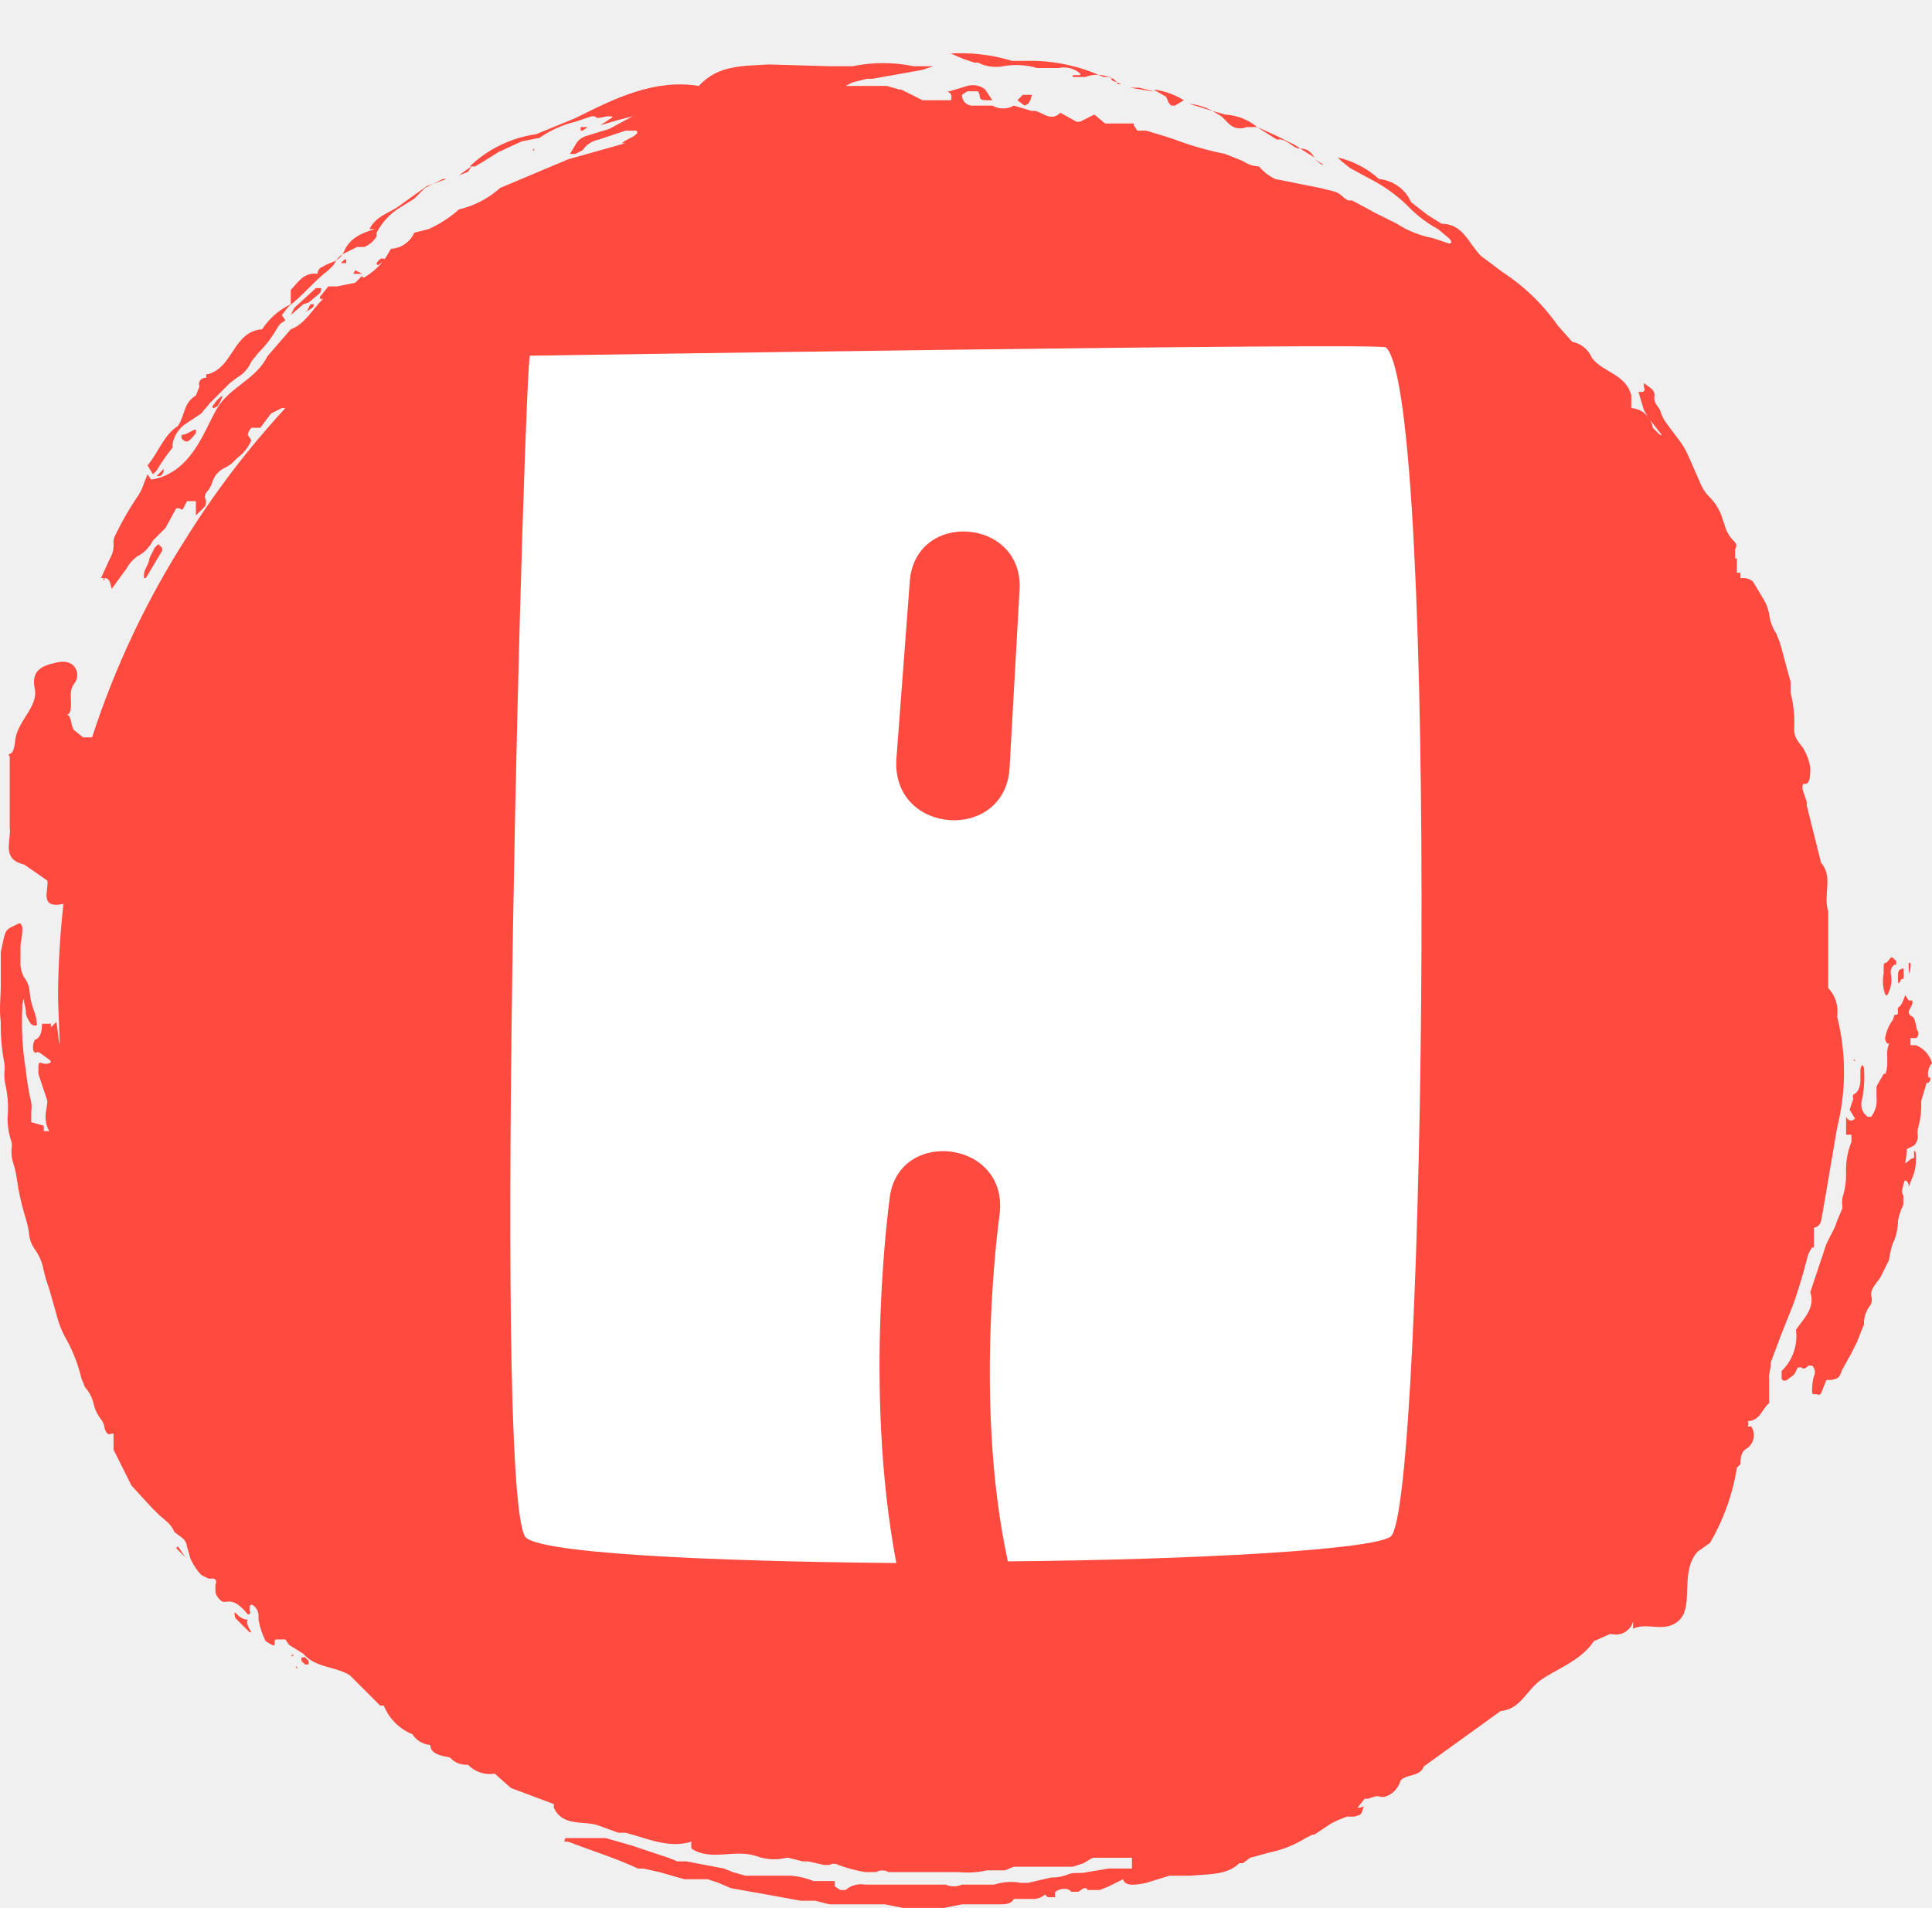
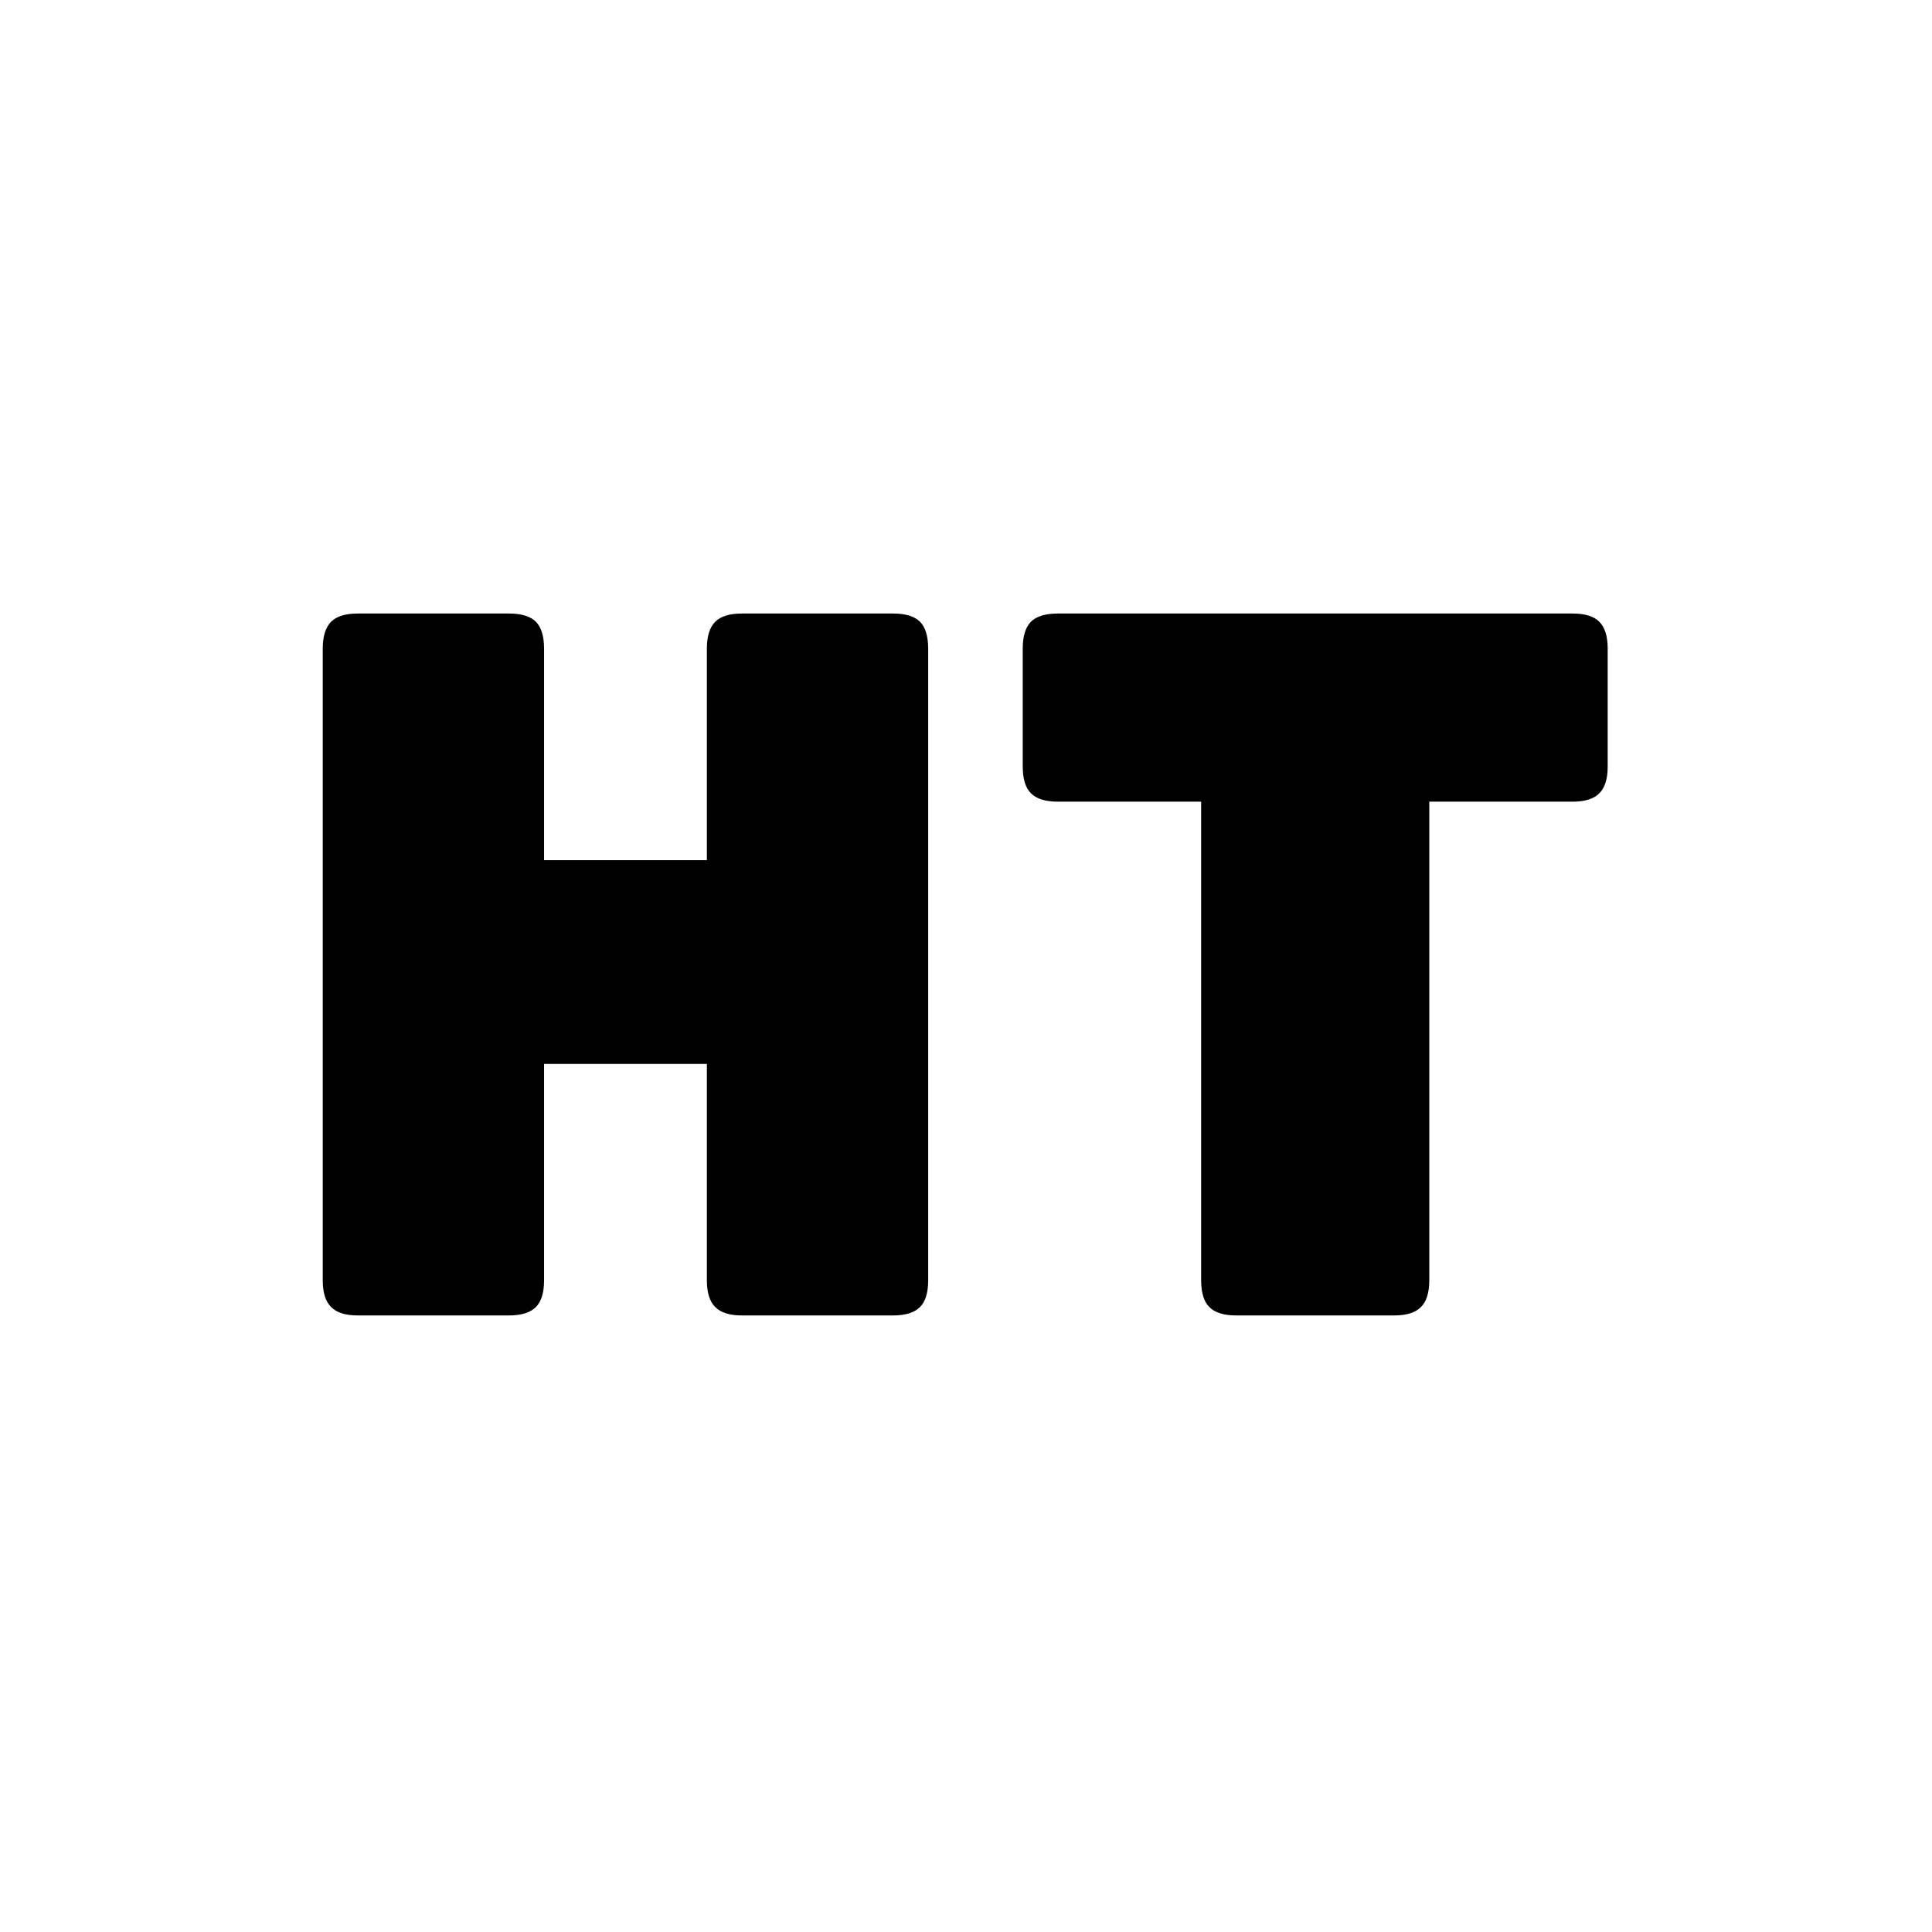
- <svg xmlns="http://www.w3.org/2000/svg" width="308.761" height="304.916" viewBox="0 0 106.008 104.687" class="css-1j8o68f" version="1.1" id="svg23">
-   <defs id="SvgjsDefs2684" />
-   <g id="SvgjsG2685" featurekey="rootContainer" transform="matrix(0.9820593,0,0,0.9820593,-0.05456052,0)" fill="#ff4a3f">
-     <g id="g17">
-       <path d="M19.8 15.3h.5l-.4-.2zm.5.1zm.8-.7c0 .1 0 .1.1.1l.4-.3c-.2-.1-.3-.1-.5.2zm.4-.2zm-4.1 2.3zm-.2.6l.3-.2c.1-.1.1-.2.1-.2h-.2l-.2.4c-.1-.1-.1 0 0 0zm2.2-2.9h-.1l-.2.2h.3zm-2.1 2.4l.6-.5c.1-.1.1-.2.1-.3h-.3l-1.2 1.1-.2.4.7-.6zm-1.1.8z" id="path3" />
-       <path d="M9.7 25v-.2a1.7 1.7 0 0 1 .7-1.1l.9-.6.5-.6.7-.7.4-.4.4-.3a1.9 1.9 0 0 0 .8-.9l.4-.5a5.9 5.9 0 0 0 1-1.3l.2-.3.3-.2-.2-.3.4-.5c.8-.6 1.4-1.4 2.2-2l.3-.3a1.4 1.4 0 0 1 .5-.6l.8-.4h.4a1.4 1.4 0 0 0 .7-.6V13a3.5 3.5 0 0 1 1.3-1.4l.8-.5.2-.2.4-.4 1-.5h.2l-1.1.4-1.4 1c-.6.5-1.4.6-1.8 1.4h.3c-.7.2-1.4.5-1.7 1.2s-.8.6-1.2.9a.4.4 0 0 0-.3.4c-.8-.1-1.1.5-1.5.9v.8a3.9 3.9 0 0 0-1.6 1.4c-1.6.1-1.6 2.1-3 2.5h-.1a.2.2 0 0 0 0 .2c-.3 0-.5.2-.4.5l-.2.5c-.7.4-.6 1.1-1 1.7-.8.5-1.1 1.5-1.7 2.2l.3.5.2-.2a11.6 11.6 0 0 1 .9-1.3zM53.9 3.3l.6.2h.2a2.2 2.2 0 0 0 1.4.2 4.1 4.1 0 0 1 1.9.1h1.2a1.4 1.4 0 0 1 1.2.3.1.1 0 0 1 0 .1H60a.1.1 0 0 0 0 .1h.7a1.8 1.8 0 0 1 1.3 0c.2 0 .1.1.2.2l.5.2h-.2c-.2-.4-.5-.4-.8-.4a9.7 9.7 0 0 0-4.3-.9h-.8A9.8 9.8 0 0 0 53 3h.2zm7.3 3.1zM50.3 4.7zm10.9 1.7h.2-.2zM19 14.7zm32.1-10zm17.6 2.2a.9.9 0 0 0 1 .2h.6a3.1 3.1 0 0 0-1.8-.7l-.7-.2.5.3zm-3.4-1.3c0 .1.1.2.2.3h.2l.5-.3a4.2 4.2 0 0 0-1.7-.6l.7.4zm7.4 2.7l.8.5c-.2-.3-.4-.5-.8-.5z" id="path5" />
-       <path d="M99 76.1l.6-1.6.6-1.5c.2-.5.6-1.8.8-2.6a1.7 1.7 0 0 1 .3-.7h.1v-1.1c.5-.1.4-.6.5-.9l.8-4.7a12.7 12.7 0 0 0 0-6.2 1.9 1.9 0 0 0-.5-1.6v-4.3c-.3-.9.3-1.9-.4-2.7L101 45a.4.4 0 0 0 0-.2l-.2-.6a.5.5 0 0 1 0-.4h.1c.3 0 .3-.5.3-.9a3 3 0 0 0-.4-1.1l-.3-.4a1.1 1.1 0 0 1-.2-.7 6.7 6.7 0 0 0-.2-2v-.6c-.2-.7-.4-1.5-.6-2.2l-.2-.5a2.5 2.5 0 0 1-.4-1.1 2.5 2.5 0 0 0-.3-.8l-.6-1a.8.8 0 0 0-.6-.2h-.1V32h-.2v-.8H97V31a.4.4 0 0 0 0-.1v-.2c.1-.2.1-.3-.1-.5a1.8 1.8 0 0 1-.4-.6l-.2-.6a2.9 2.9 0 0 0-.7-1.2 2.2 2.2 0 0 1-.5-.7l-.7-1.6a4.3 4.3 0 0 0-.6-1l-.6-.8a2.4 2.4 0 0 1-.4-.8l-.2-.3a.6.6 0 0 1-.1-.5.5.5 0 0 0-.2-.4l-.4-.3v.2c.1.2 0 .3-.1.3h-.2l.3 1 .3.5.7.9h-.1l-.2-.2-.2-.2a1.3 1.3 0 0 0-1.2-1.1v-.7c-.3-1.2-1.6-1.3-2.2-2.1a1.5 1.5 0 0 0-1.1-.9l-.8-.9a11.3 11.3 0 0 0-3.1-3l-.8-.6-.4-.3c-.7-.7-1-1.8-2.2-1.8l-.8-.5-.9-.7a2.2 2.2 0 0 0-1.8-1.3 5.1 5.1 0 0 0-2.3-1.2l.2.2.5.4 1.3.7a8.5 8.5 0 0 1 2.1 1.6 6.8 6.8 0 0 0 1.5 1.1l.6.5c.1.1.2.2.1.3H81l-.9-.3a5.6 5.6 0 0 1-2-.8l-1.2-.6-1.3-.7h-.2c-.3-.1-.4-.4-.8-.5l-.8-.2-2.5-.5a2.6 2.6 0 0 1-.9-.7 1.7 1.7 0 0 1-.9-.3l-1-.4a18.1 18.1 0 0 1-2.8-.8l-.6-.2-1-.3h-.5l-.2-.3v-.1h-1.6l-.6-.5-.4.2-.4.2h-.2l-.9-.5c-.6.6-1.1-.2-1.6-.1l-1-.3a1.2 1.2 0 0 1-1.2 0h-1.2a.6.6 0 0 1-.5-.6l.3-.2h.6a.7.7 0 0 1 .1.3c0 .2.2.2.5.2h.2l-.4-.6a1.1 1.1 0 0 0-1-.2l-1 .3H53c.3.2.2.3.2.5h-1.6l-.4-.2-.8-.4h-.1l-.7-.2h-2.3l.4-.2.8-.2h.3l1.7-.3 1.1-.2.6-.2h-1.1a8.4 8.4 0 0 0-3.4 0h-1.3L43 3.6c-1.4.1-2.8 0-3.9 1.2-2.5-.4-4.7.7-6.9 1.8l-2.2.9a6.7 6.7 0 0 0-3.7 1.8h.3l.5-.3.8-.5 1.3-.6 1-.2a6 6 0 0 1 2-.9l.9-.3h.2c.1.2.5 0 .7 0h.2c.1 0 .1.1 0 .1l-.6.4 1-.3.8-.2-1.3.7-1.3.4a1 1 0 0 0-.6.5l-.3.5h.3l.4-.2a1.4 1.4 0 0 1 .9-.6l1.5-.5h.5a.1.1 0 0 1 .1.2c-.2.2-.6.3-.8.5h.2l-3.2.9-3.8 1.6a5.2 5.2 0 0 1-2.3 1.2 6.6 6.6 0 0 1-1.7 1.1l-.8.2a1.5 1.5 0 0 1-1.3.9l-.3.5a3.7 3.7 0 0 1-1.2 1.1h-.1v-.1l-.2.2-.2.2-1 .2h-.5l-.4.5c-.1.1-.1.2 0 .2h.1c-.6.6-1 1.4-1.8 1.7L15 19.9c-.6 1.2-1.8 1.6-2.6 2.6s-1.4 3.9-3.9 4.3l-.2-.3-.2.5a2.7 2.7 0 0 1-.4.8 16.9 16.9 0 0 0-1.2 2.1.8.8 0 0 0-.1.5 1.4 1.4 0 0 1-.2.8l-.5 1.1h.2c.3 0 .3.3.4.6l.8-1.1a2.2 2.2 0 0 1 .6-.7 2 2 0 0 0 .9-.9l.3-.3.4-.4.6-1.1h.2c.1.1.1.1.2 0l.2-.4h.5v.8l.5-.5a.5.5 0 0 0 0-.5.4.4 0 0 1 .1-.3 1.5 1.5 0 0 0 .3-.5 1.3 1.3 0 0 1 .8-.9l.3-.2.3-.3a2.4 2.4 0 0 0 .8-1l-.2-.3c0-.1.1-.3.2-.4h.5l.6-.8.6-.3h.2a48.8 48.8 0 0 0-5.5 7.2h-.1.1a48.4 48.4 0 0 0-5.3 11.2h-.5l-.5-.4c-.2-.2-.1-.7-.4-.9h.1c.3-.5-.1-1.2.3-1.7s.1-1.4-.9-1.2-1.5.5-1.3 1.5-1 1.8-1.1 2.9-.5.5-.3.9v3.9c.1.8-.5 1.8.8 2.1l1.3.9c.1.5-.5 1.6.9 1.3a49.2 49.2 0 0 0-.3 5c0 1.1.1 2.2.1 3.3v-.4c-.1-.4-.1-.8-.2-1.3l-.3.3v-.2h-.5c0 .5-.1.8-.4.9a.9.9 0 0 0-.1.5c0 .1.1.3.2.2s.4.2.7.4-.2.3-.4.2-.2.1-.2.3v.3l.5 1.5c0 .3-.1.6-.1.9a1.7 1.7 0 0 0 .2.8h-.3v-.3l-.7-.2v-.6a1.5 1.5 0 0 0 0-.5 14.6 14.6 0 0 1-.3-1.8 16.6 16.6 0 0 1-.2-3.5.9.9 0 0 1 .1-.5v.2a2.9 2.9 0 0 1 .1.5.8.8 0 0 0 .1.4c.1.2.2.4.4.4s.1-.1.1-.2a2.1 2.1 0 0 0-.1-.5 4.2 4.2 0 0 1-.3-1.3 1.5 1.5 0 0 0-.3-.7 1.6 1.6 0 0 1-.2-.9v-.8c0-.3.1-.6.1-.9a.5.5 0 0 0-.1-.4h-.1c-.8.4-.7.2-1 1.6V55c0 .7-.1 1.4 0 2.1a10.8 10.8 0 0 0 .2 2.3 1.8 1.8 0 0 1 0 .5 3.1 3.1 0 0 0 .1.9 5.9 5.9 0 0 1 .1 1.3 3.9 3.9 0 0 0 .2 1.7 1.2 1.2 0 0 1 0 .4 2.1 2.1 0 0 0 .1.8 4.9 4.9 0 0 1 .2.9 14 14 0 0 0 .5 2.2 5 5 0 0 1 .2 1 1.7 1.7 0 0 0 .3.7 2.9 2.9 0 0 1 .5 1.2 8.5 8.5 0 0 0 .3 1l.4 1.4a5.4 5.4 0 0 0 .6 1.5 8.5 8.5 0 0 1 .8 2.1l.2.5a2.1 2.1 0 0 1 .5 1 2.1 2.1 0 0 0 .4.8 1 1 0 0 1 .2.5c.1.3.2.4.4.3h.1v.9l.5 1 .5 1 1.1 1.2.4.4c.3.3.7.5.9 1l.4.3a.7.7 0 0 1 .3.5l.2.7a3.3 3.3 0 0 0 .6.9l.4.2h.3a.2.2 0 0 1 .1.3 2.5 2.5 0 0 0 0 .5.9.9 0 0 0 .4.5h.2c.4-.1.8.2 1.2.7h.1c0-.1.1-.1 0-.2v-.2c0-.1.1-.2.2-.1a.7.7 0 0 1 .3.6v.2a4.3 4.3 0 0 0 .4 1.2c.5.3.5.3.5.1s0-.2.2-.2h.4l.2.3.8.5c.7.8 1.8.7 2.6 1.2l1.7 1.7h.2a2.9 2.9 0 0 0 1.6 1.6 1.3 1.3 0 0 0 1 .6c0 .5.6.6 1.1.7a1.2 1.2 0 0 0 .8.4h.2a1.7 1.7 0 0 0 1.5.5l.9.8 2.4.9v.2c.5 1.1 1.7.7 2.5 1l1.1.4h.4c1.2.3 2.4.9 3.7.5a.7.7 0 0 0 0 .4c1.1.7 2.4 0 3.6.4a2.9 2.9 0 0 0 1.7.1h.1l.8.2h.3l.9.2h.3a.5.5 0 0 1 .5 0 7.9 7.9 0 0 0 1.5.4h.6a.7.7 0 0 1 .7 0h3.9a5 5 0 0 0 1.6-.1h1l.5-.2H60l.6-.2.5-.3h2.2v.6H62l-1.2.2c-.4.1-.7 0-1 .1a2.4 2.4 0 0 1-1 .2l-1.3.3h-.4a3.1 3.1 0 0 0-1.5.1h-1.8a1.1 1.1 0 0 1-.9 0h-4.5a1.3 1.3 0 0 0-1.1.3H47l-.3-.2v-.3h-1.2a4.1 4.1 0 0 0-1.3-.3h-2.5l-.7-.2-.5-.2-2.1-.4h-.5l-.5-.2-2.1-.7-1.4-.4h-2.2c-.1 0-.1.1-.1.2h.2c1.3.5 2.6.9 3.9 1.5h.3l.9.2 1.4.4h1.3l.6.2.7.3 1.7.3 1.1.2 1.1.2h.8l.8.2h3.1l1 .2h2.3l1-.2H56c.4 0 .6-.1.7-.3h1a1 1 0 0 0 .8-.3c-.1.1 0 .1.1.2h.4v-.2c0-.1 0-.1.2-.2s.6-.1.7.1h.4l.3-.2c.2 0 .2 0 .2.1h.7l.5-.2.8-.4c.1.3.4.4 1.3.2l1.3-.4h1.2c.9-.1 2 0 2.7-.7h.2l.4-.3 1.1-.3a6.1 6.1 0 0 0 2-.8l.4-.2h.1l.9-.6.4-.2.5-.2h.4c.4-.1.4-.1.5-.4s0-.1-.2-.1h-.1l.4-.5h.2c.3-.1.5-.2.7-.1h.2a1.3 1.3 0 0 0 .9-.9c.3-.4 1.1-.2 1.3-.8l4.3-3.1c1.1-.1 1.4-1.1 2.2-1.7s2.3-1.1 3-2.2l.9-.4h.1a1 1 0 0 0 1.2-.7v.4c.8-.4 1.8.3 2.6-.5s0-2.7 1-3.8l.7-.5a12.1 12.1 0 0 0 1.5-4.2l.2-.2c0-.3 0-.7.4-.9a.9.9 0 0 0 .2-1.2h-.2a.3.3 0 0 0 0-.3c.7 0 .8-.7 1.2-1V77a.5.5 0 0 1 0-.2 3.8 3.8 0 0 0 .1-.7zM5.9 32.2z" id="path7" />
-       <path d="M26.4 9.3l-.3.2-.4.3.5-.2zm6.1-2h.1l.3-.2h-.4zm-2.6 1l-.1.1h.1v-.1zm-1.5 1.4zm1.3-.2zm-6.3 3.1zM9.2 26.2l-.4.4H9a.4.4 0 0 0 .2-.4zm3-3.5a2.1 2.1 0 0 0 .3-.6 1.5 1.5 0 0 0-.5.5c-.1.1-.1.2 0 .2zM11 24.2V24c-.2 0-.5.3-.8.3v.2c.3.3.4.2.8-.3zm3 66.2zM73.9 9.2h.1l-.5-.3zm-2.5-1.4c.5-.1.8.4 1.2.5h.1l-.3-.2-1-.5-1.1-.5.3.2zM52.8 3.1zm11.7 2h-.1l-1.2-.2h.5zm2 .7l1.3.4a3.3 3.3 0 0 0-1.3-.4zm-9 0a1 1 0 0 0 .2-.5h-.5l-.3.3.4.3zm9 1.6zM49.9 4.2zm2.9.7zM48.5 4zm13.8 2.1a.5.5 0 0 0 0 .1zm44.8 52.3h-.3V58h.3c.1 0 .2-.3.1-.4s-.1-.7-.3-.8a.3.3 0 0 1-.2-.3l.2-.4a.4.4 0 0 0 0-.2h-.2l-.2-.3c-.1.3-.2.6-.4.7a.5.5 0 0 0 0 .2c0 .1 0 .2-.1.2h-.1a1.1 1.1 0 0 1-.1.3 2.3 2.3 0 0 0-.4.9.4.4 0 0 0 .1.4h.1a1.7 1.7 0 0 0-.1.8v.4a1.8 1.8 0 0 1-.1.5h-.1l-.4.7v.6a1.5 1.5 0 0 1-.3 1.1h-.2l-.2-.2a.9.9 0 0 1-.1-.8 6.5 6.5 0 0 0 .1-1.7c0-.1-.1-.2-.1-.2a.5.5 0 0 0-.1.3v.6c0 .2-.1.6-.3.7s-.1.2-.1.3l-.2.6.3.5c-.2.2-.4.1-.5-.1v1h.3v.4a4.2 4.2 0 0 0-.3 1.4 3.3 3.3 0 0 0 0 .4 4 4 0 0 1-.2 1.3 2 2 0 0 0 0 .6l-.3.7a3.2 3.2 0 0 1-.3.7l-.3.6-.9 2.7c.3.9-.4 1.5-.8 2.1a2.7 2.7 0 0 1-.8 2.3v.4c0 .1.1.2.3.1l.4-.3.2-.4h.2c.1.1.2.1.4-.1h.2a.5.5 0 0 1 .1.6 2.9 2.9 0 0 0-.1.8c0 .1 0 .2.1.2h.2c.1.1.2 0 .3-.3l.2-.5h.3c.4-.1.4-.1.6-.6l.5-.9.3-.6.4-1a1.6 1.6 0 0 1 .3-1 .6.6 0 0 0 .1-.6c0-.2 0-.3.2-.6l.3-.4.5-1a4.7 4.7 0 0 1 .2-.9 3 3 0 0 0 .3-1.3 3.8 3.8 0 0 1 .3-.9v-.5c-.1-.2-.1-.2 0-.6s.1-.2.2-.2a.4.4 0 0 1 .1.3l.2-.5a2.3 2.3 0 0 0 .2-.9v-.3c0-.1 0-.3-.1-.3v.4c-.2 0-.3.2-.5.3a6.4 6.4 0 0 0 .1-.8l.4-.2a.7.7 0 0 0 .2-.6 1.4 1.4 0 0 1 0-.3 4.8 4.8 0 0 0 .2-1.4v-.2l.3-1h.1a.3.3 0 0 0 .1-.3h-.1a.9.9 0 0 1 .2-.8 1.5 1.5 0 0 0-.9-1zm-1.2 7.8zm-.2-9.9zm0 0zM9.1 30.8a.3.3 0 0 0 0-.2l-.2-.2-.2.2-.3.6c0 .3-.3.6-.3.9v.2h.1zm96.3 24.8h.1a1.7 1.7 0 0 0 .2-1.2.5.5 0 0 1 .2-.5h.1v-.2l-.2-.2h-.1c-.1.1-.2.3-.3.3s-.1.1-.1.3v.3a2.2 2.2 0 0 0 .1 1.2zM13.2 90.1c-.1 0 0 .2 0 .3l.8.8h.1c-.2-.3-.3-.6-.2-.7a.9.9 0 0 1-.5-.2zm.8.3zm92.3-35.7h.1a2 2 0 0 0 0-.6c-.3.1-.3.1-.3.6s.1.1.2 0z" id="path9" />
-       <path d="M106.7 62a.6.6 0 0 0 .1-.5c0-.1-.1-.2-.1-.1h-.2v.2c0 .4.1.5.2.4zm.1-8.2h-.1v.6a1 1 0 0 0 .1-.6zM17.1 92.6h-.2v.2l.2.2h.2v-.2zm86.6-33.3c0-.1 0-.1-.1-.1zM9.9 86.5l.5.5-.4-.6z" id="path11" />
-       <circle cx="10.5" cy="87.1" transform="rotate(-24.8 10.4 87.159)" id="circle13" />
-       <path d="M9.7 30.1h-.1v.2-.2h.1zm83.2-6.6l-.2-.3h-.1zm-14.7 77.1zM5.9 32.2zm-.1.2a.3.3 0 0 0 .1-.2v.2zm1.9-4.9zM61.5 2.4zm42.8 58.2v.1-.1zM16.4 92.5h-.1c.1.1.2 0 .1-.1zm.2.7h.1l-.1-.1v.1zm73.9-71.3zm15.2 34.4zM14.6 91.7zm92.1-37zm-.8 11.4zM34.6 0z" id="path15" />
-     </g>
-   </g>
-   <g id="SvgjsG2686" featurekey="nameFeature-0" transform="matrix(2.284354,0,0,2.284354,27.98006,-5.60952)" fill="#ffffff">
-     <path d="M9.6 16.48 l-0.32 4.24 c-0.08 1.8 2.6 1.96 2.72 0.2 l0.24 -4.28 c0.12 -1.76 -2.56 -1.96 -2.64 -0.16 z M0.48 11 l0 0 c0.04 0 20.48 -0.32 20.56 -0.2 c1.28 1.12 0.96 27.8 0.12 28.56 c-0.4 0.32 -4.64 0.56 -9.2 0.6 c-0.84 -3.84 -0.2 -8.32 -0.2 -8.32 c0.24 -1.8 -2.44 -2.12 -2.64 -0.4 c0 0.04 -0.64 4.52 0.16 8.76 c-4.56 -0.04 -8.68 -0.24 -8.92 -0.64 c-0.8 -1.44 0 -28.28 0.12 -28.36 z" id="path20" />
+ <svg xmlns="http://www.w3.org/2000/svg" version="1.1" width="1500" height="1500" viewBox="0 0 1500 1500">
+   <rect width="1500" height="1500" fill="#ffffff" />
+   <g transform="matrix(0.6666667,0,0,0.6666667,249.3939,475.1549)">
+     <svg viewBox="0 0 396 217" data-background-color="#dedede" preserveAspectRatio="xMidYMid meet" height="821" width="1500">
+       <g id="tight-bounds" transform="matrix(1,0,0,1,0.24,0.4672231)">
+         <svg viewBox="0 0 395.52 216.066" height="216.066" width="395.52">
+           <g>
+             <svg viewBox="0 0 395.52 216.066" height="216.066" width="395.52">
+               <g>
+                 <svg viewBox="0 0 395.52 216.066" height="216.066" width="395.52">
+                   <g id="textblocktransform">
+                     <svg viewBox="0 0 395.52 216.066" height="216.066" width="395.52" id="textblock">
+                       <g>
+                         <svg viewBox="0 0 395.52 216.066" height="216.066" width="395.52">
+                           <g transform="matrix(1,0,0,1,0,0)">
+                             <svg width="395.52" viewBox="3.45 -36 65.9 36" height="216.066" data-palette-color="#374151">
+                               <path d="M13 0L13 0 5.25 0Q4.3 0 3.88-0.43 3.45-0.85 3.45-1.8L3.45-1.8 3.45-34.2Q3.45-35.15 3.88-35.58 4.3-36 5.25-36L5.25-36 13-36Q13.95-36 14.38-35.58 14.8-35.15 14.8-34.2L14.8-34.2 14.8-23.35 23.15-23.35 23.15-34.2Q23.15-35.15 23.58-35.58 24-36 24.95-36L24.95-36 32.7-36Q33.65-36 34.08-35.58 34.5-35.15 34.5-34.2L34.5-34.2 34.5-1.8Q34.5-0.85 34.08-0.43 33.65 0 32.7 0L32.7 0 24.95 0Q24 0 23.58-0.43 23.15-0.85 23.15-1.8L23.15-1.8 23.15-12.9 14.8-12.9 14.8-1.8Q14.8-0.85 14.38-0.43 13.95 0 13 0ZM58.4 0L58.4 0 50.3 0Q49.35 0 48.92-0.43 48.5-0.85 48.5-1.8L48.5-1.8 48.5-26.35 41.15-26.35Q40.2-26.35 39.77-26.78 39.35-27.2 39.35-28.15L39.35-28.15 39.35-34.2Q39.35-35.15 39.77-35.58 40.2-36 41.15-36L41.15-36 67.55-36Q68.5-36 68.92-35.58 69.35-35.15 69.35-34.2L69.35-34.2 69.35-28.15Q69.35-27.2 68.92-26.78 68.5-26.35 67.55-26.35L67.55-26.35 60.2-26.35 60.2-1.8Q60.2-0.85 59.77-0.43 59.35 0 58.4 0Z" opacity="1" transform="matrix(1,0,0,1,0,0)" fill="#000000" class="wordmark-text-0" data-fill-palette-color="primary" id="text-0" />
+                             </svg>
+                           </g>
+                         </svg>
+                       </g>
+                     </svg>
+                   </g>
+                 </svg>
+               </g>
+               <g />
+             </svg>
+           </g>
+           <defs />
+         </svg>
+         <rect width="395.52" height="216.066" fill="none" stroke="none" visibility="hidden" />
+       </g>
+     </svg>
  </g>
</svg>
